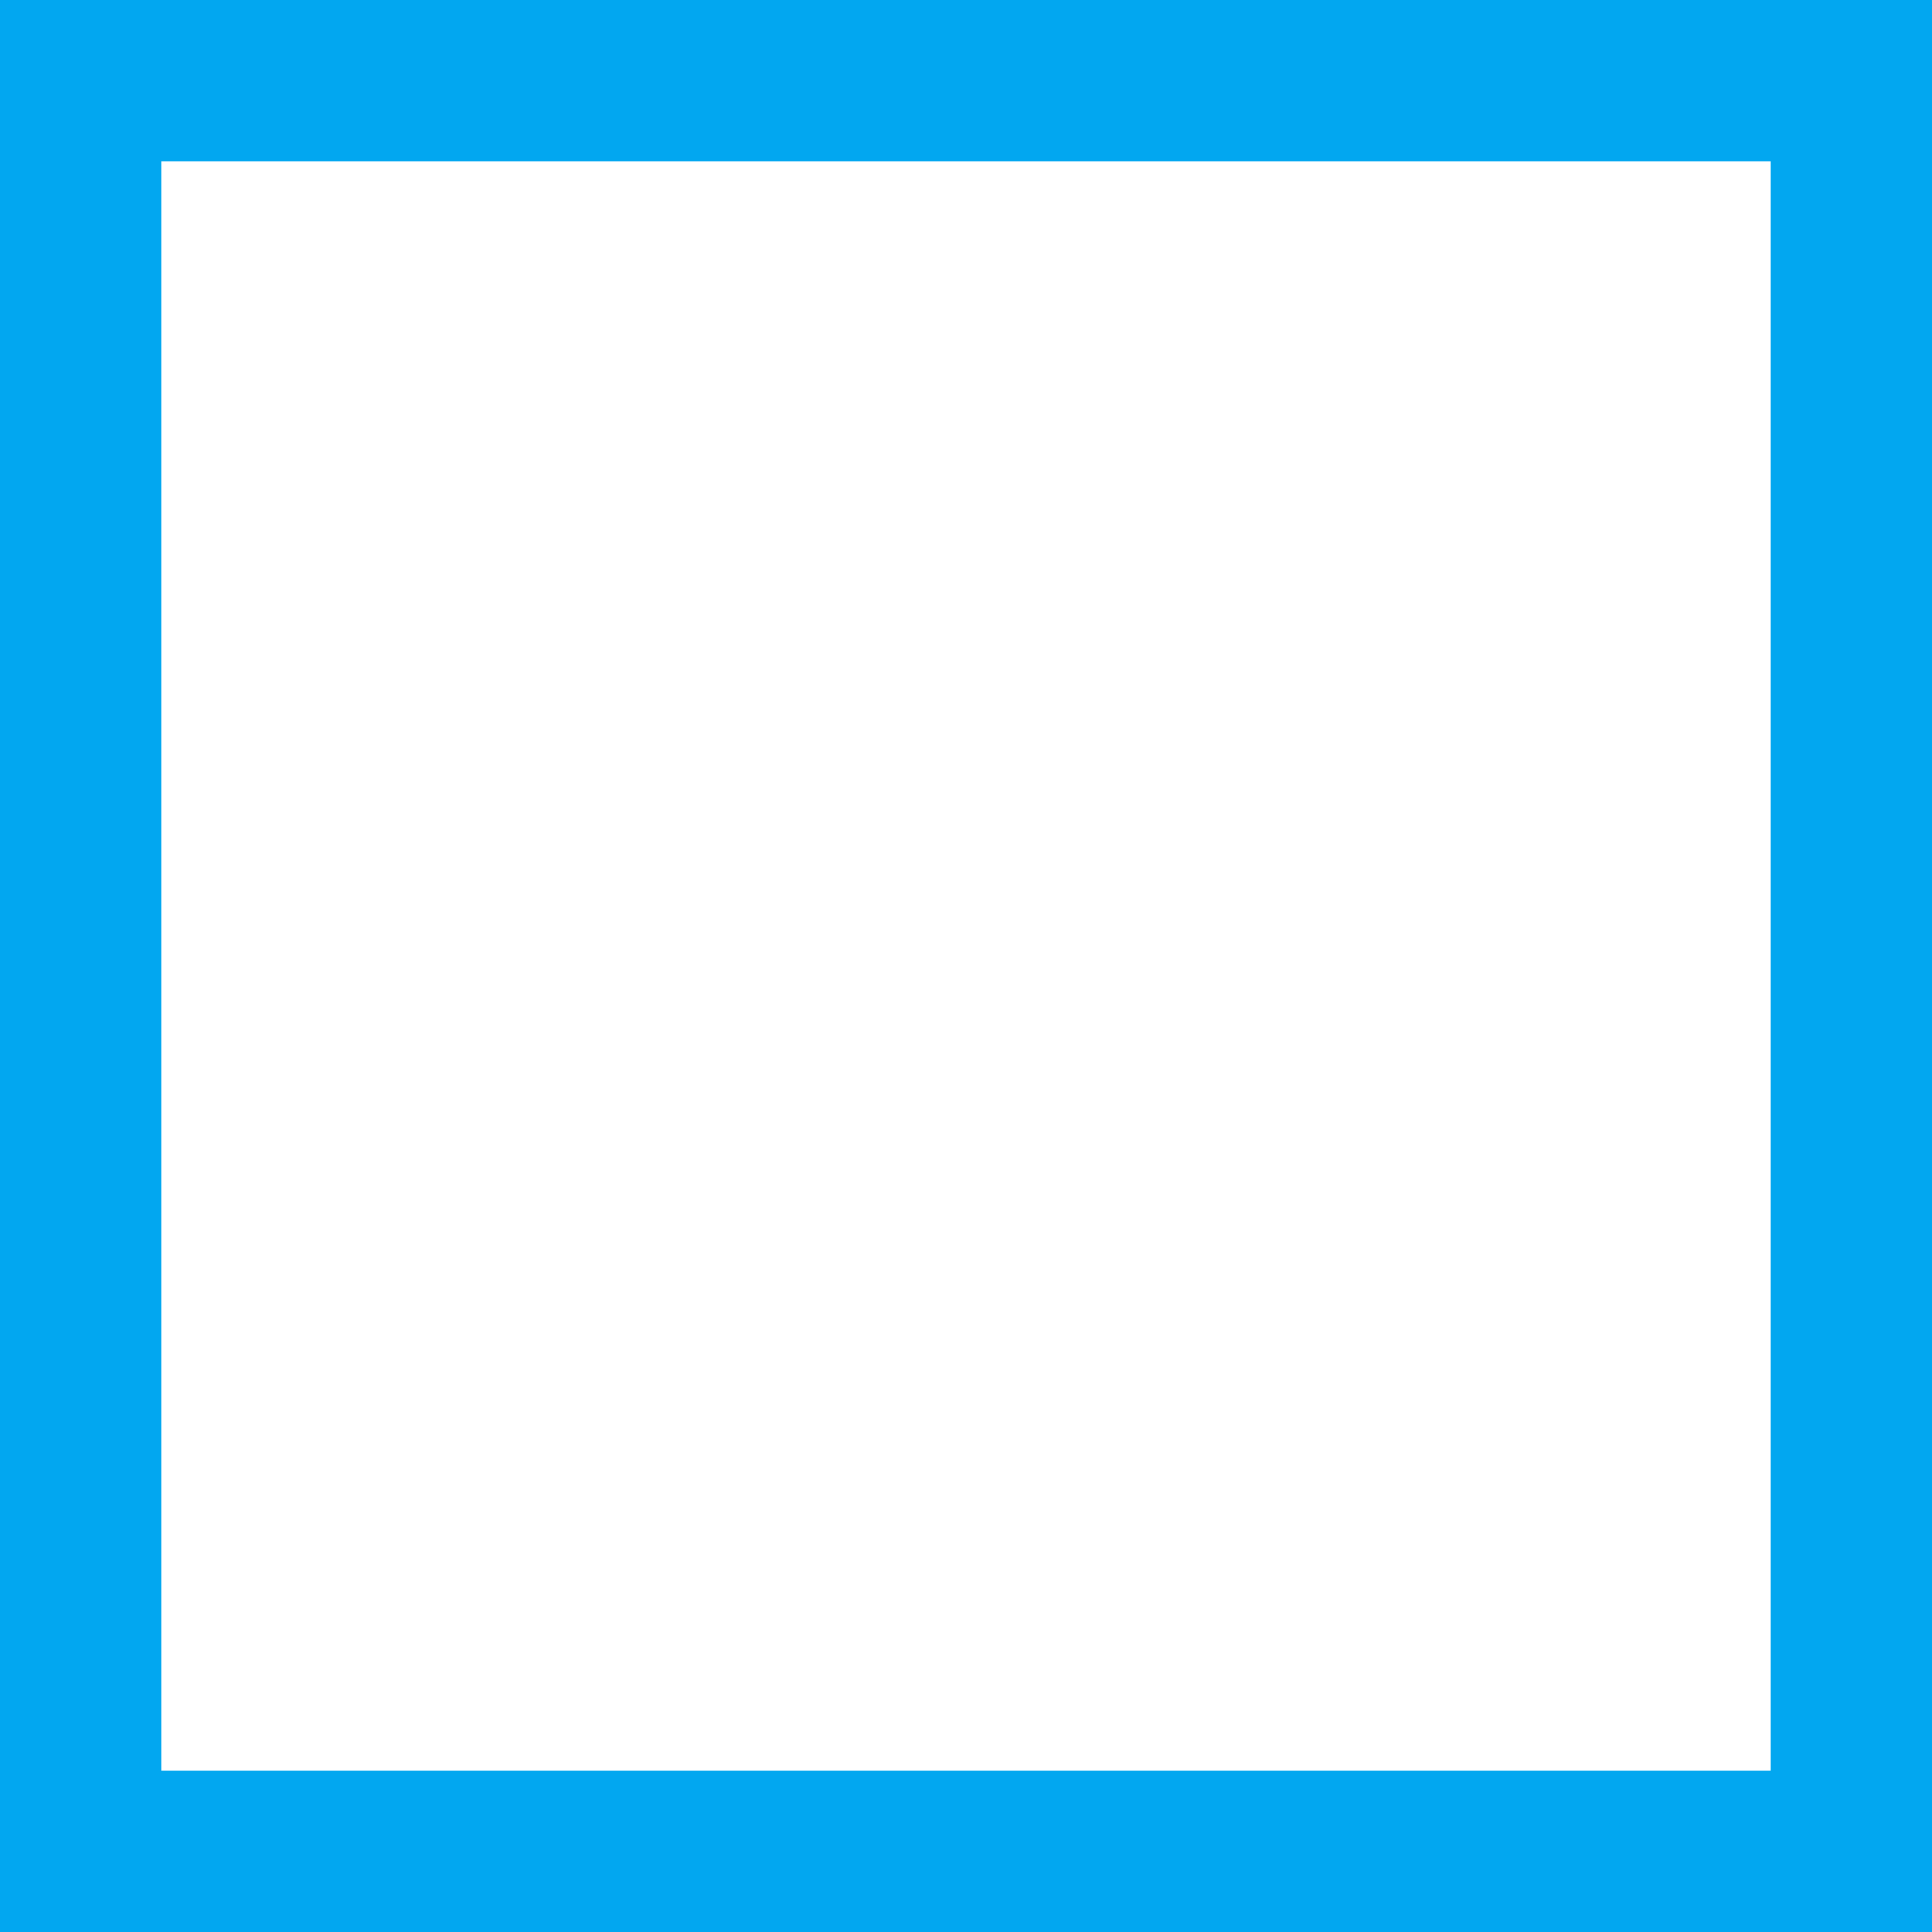
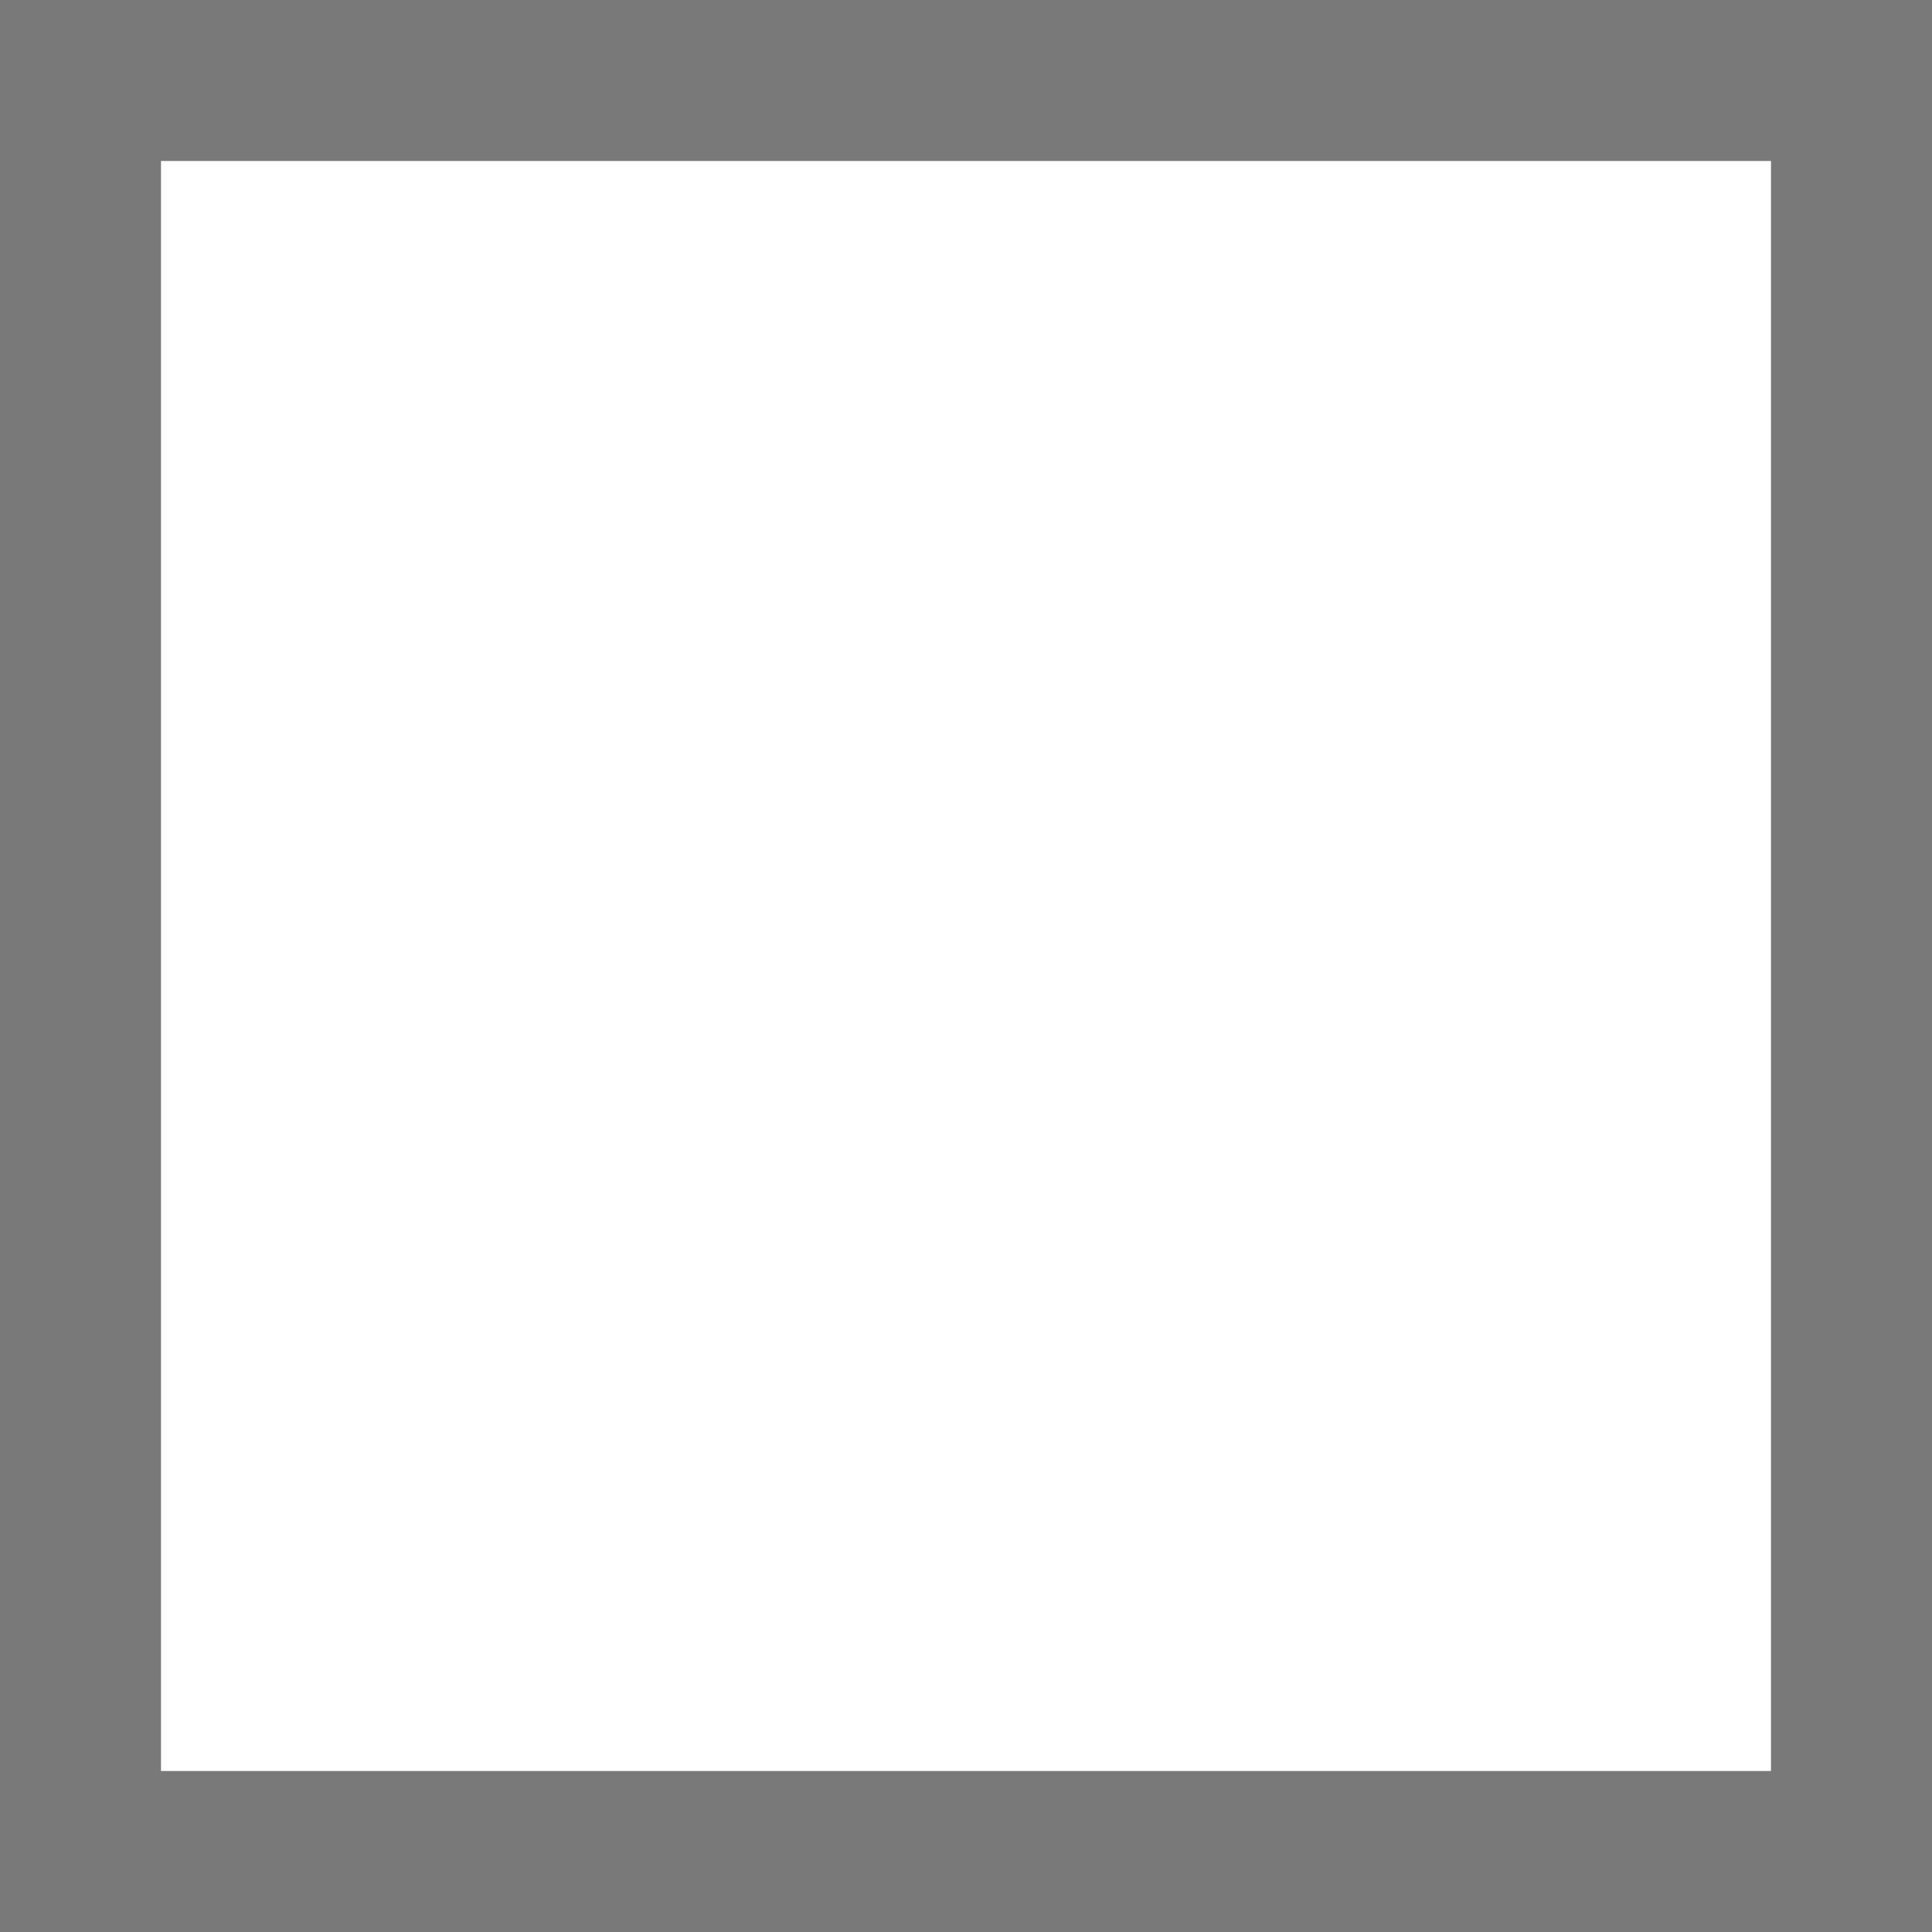
- <svg xmlns="http://www.w3.org/2000/svg" version="1.1" width="12px" height="12px" viewBox="699 177  12 12">
-   <path d="M 699.5 177.5  L 710.5 177.5  L 710.5 188.5  L 699.5 188.5  L 699.5 177.5  Z " fill-rule="nonzero" fill="#ffffff" stroke="none" />
-   <path d="M 699.5 177.5  L 710.5 177.5  L 710.5 188.5  L 699.5 188.5  L 699.5 177.5  Z " stroke-width="1" stroke="#02a7f0" fill="none" />
+ <svg xmlns="http://www.w3.org/2000/svg" version="1.1" width="12px" height="12px" viewBox="776 177  12 12">
+   <path d="M 776.5 177.5  L 787.5 177.5  L 787.5 188.5  L 776.5 188.5  L 776.5 177.5  Z " fill-rule="nonzero" fill="#ffffff" stroke="none" />
+   <path d="M 776.5 177.5  L 787.5 177.5  L 787.5 188.5  L 776.5 188.5  L 776.5 177.5  Z " stroke-width="1" stroke="#797979" fill="none" />
</svg>
